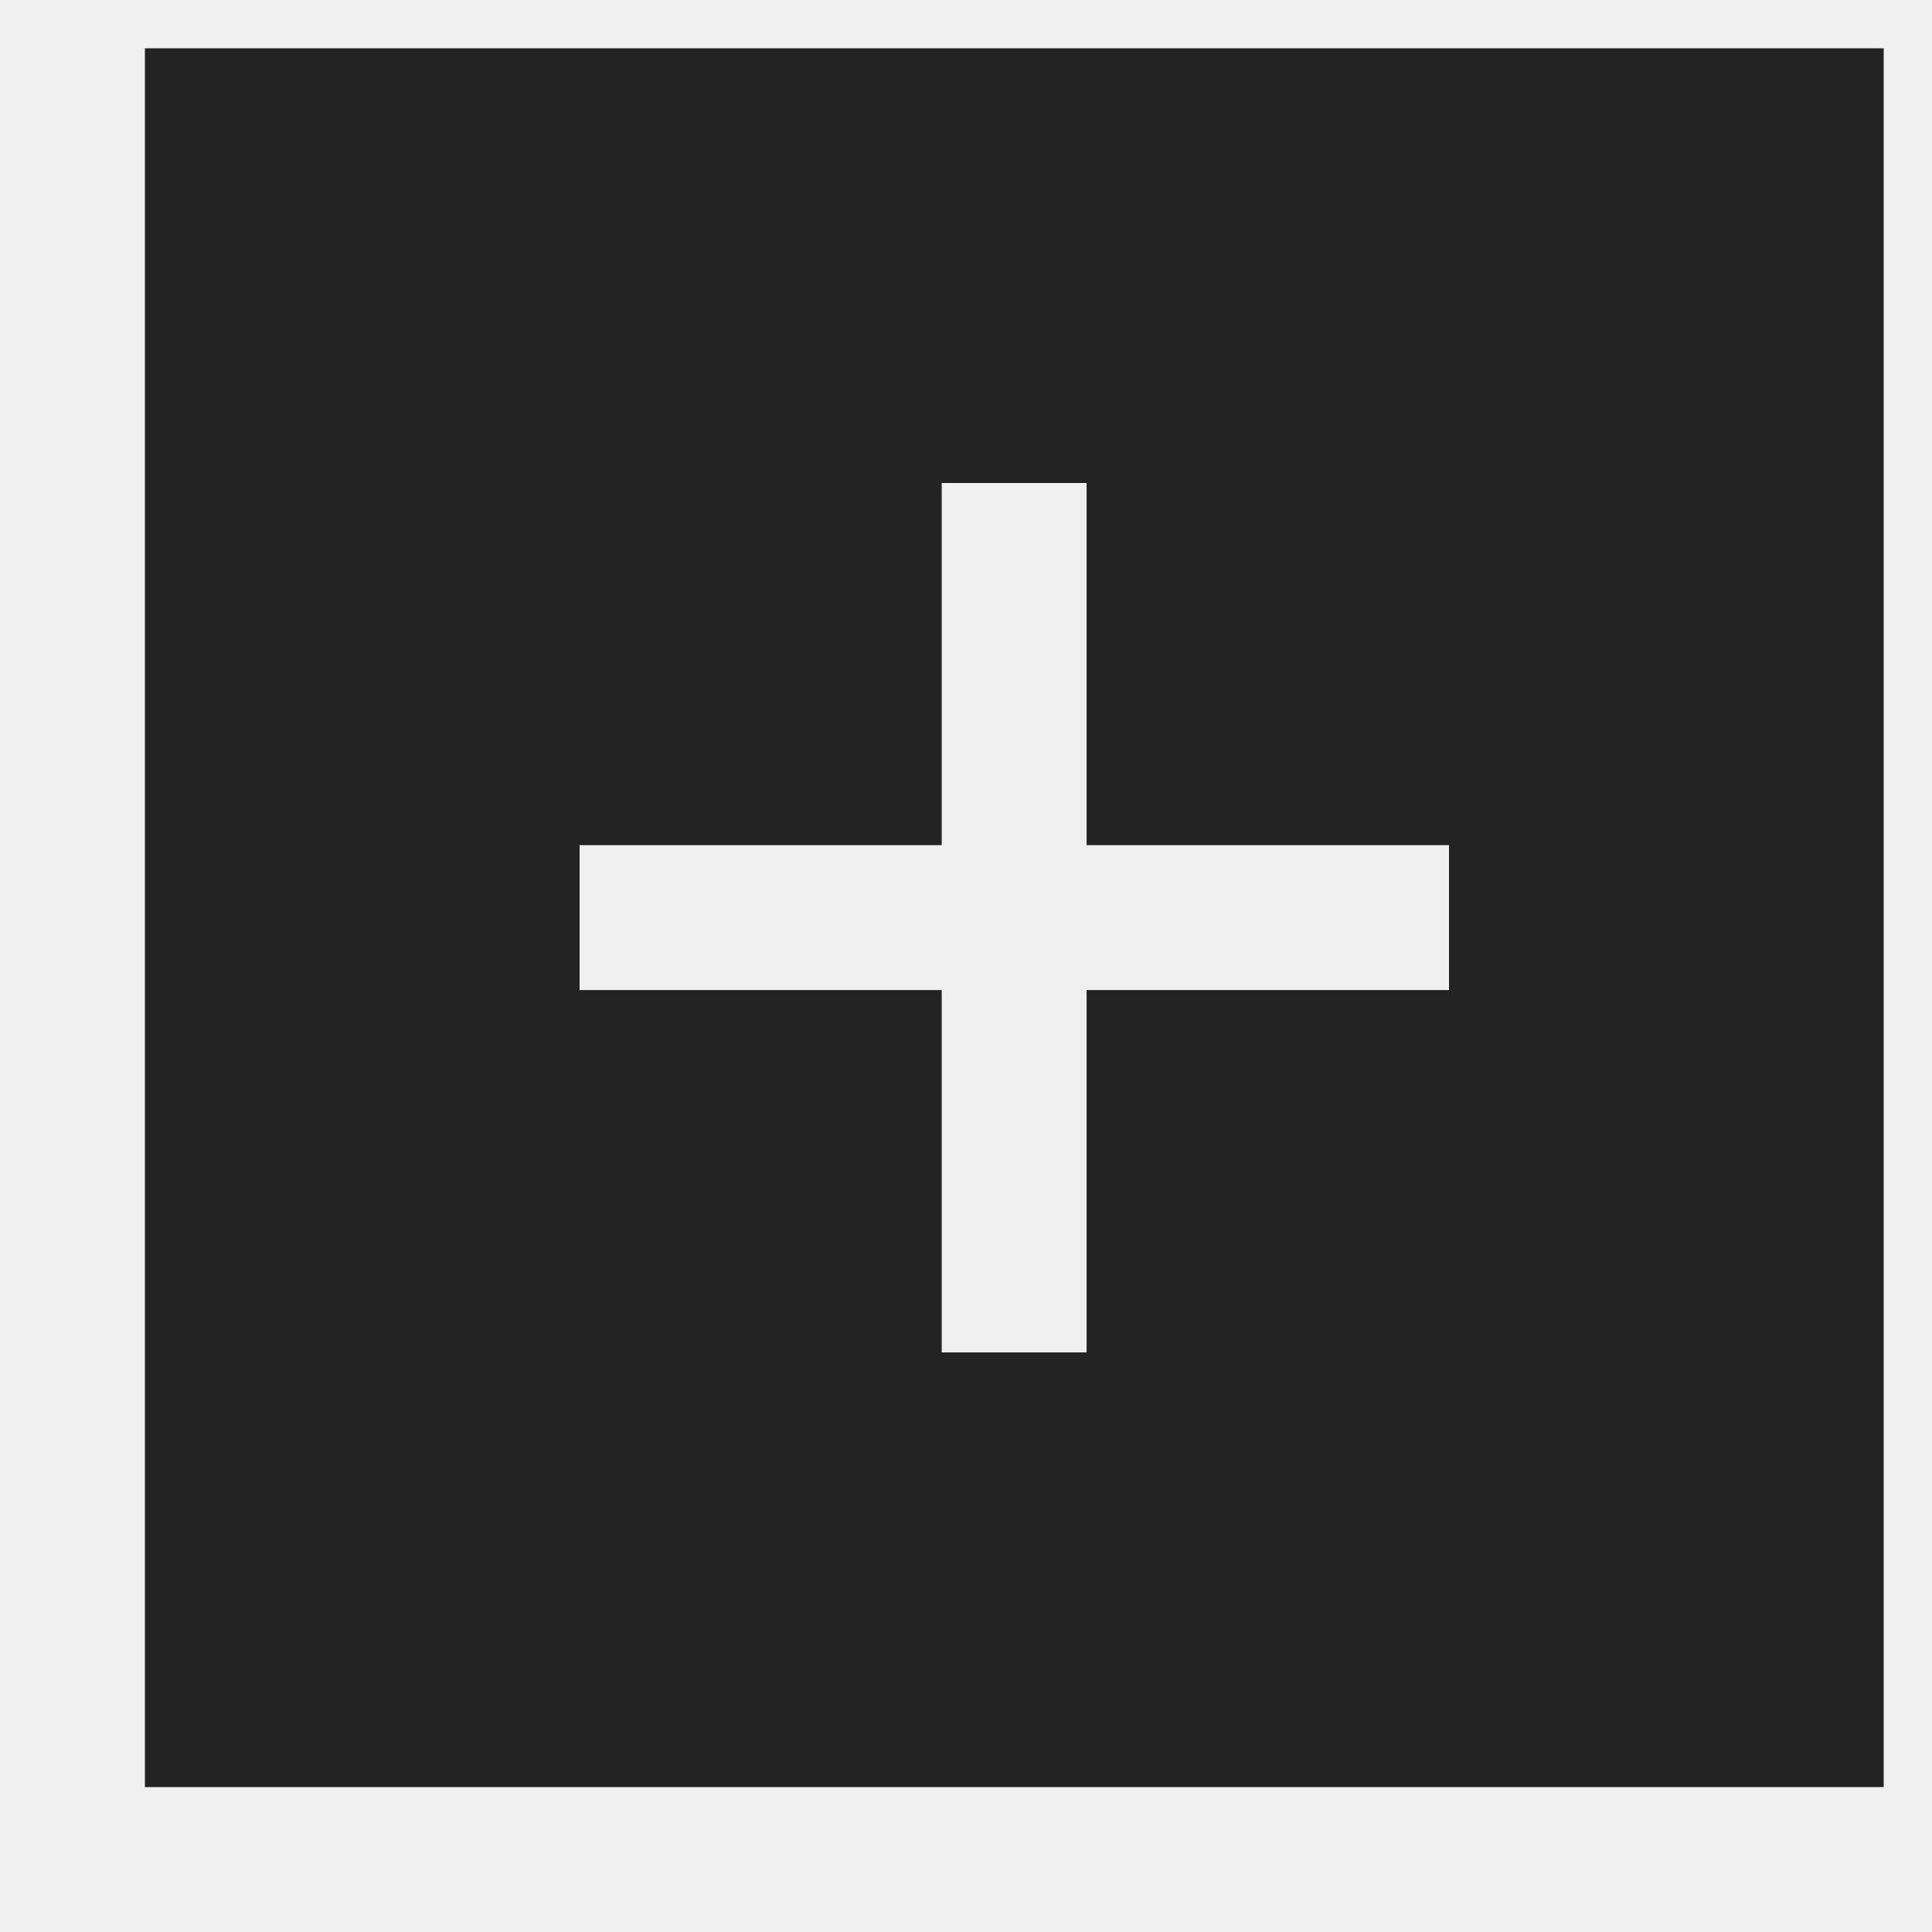
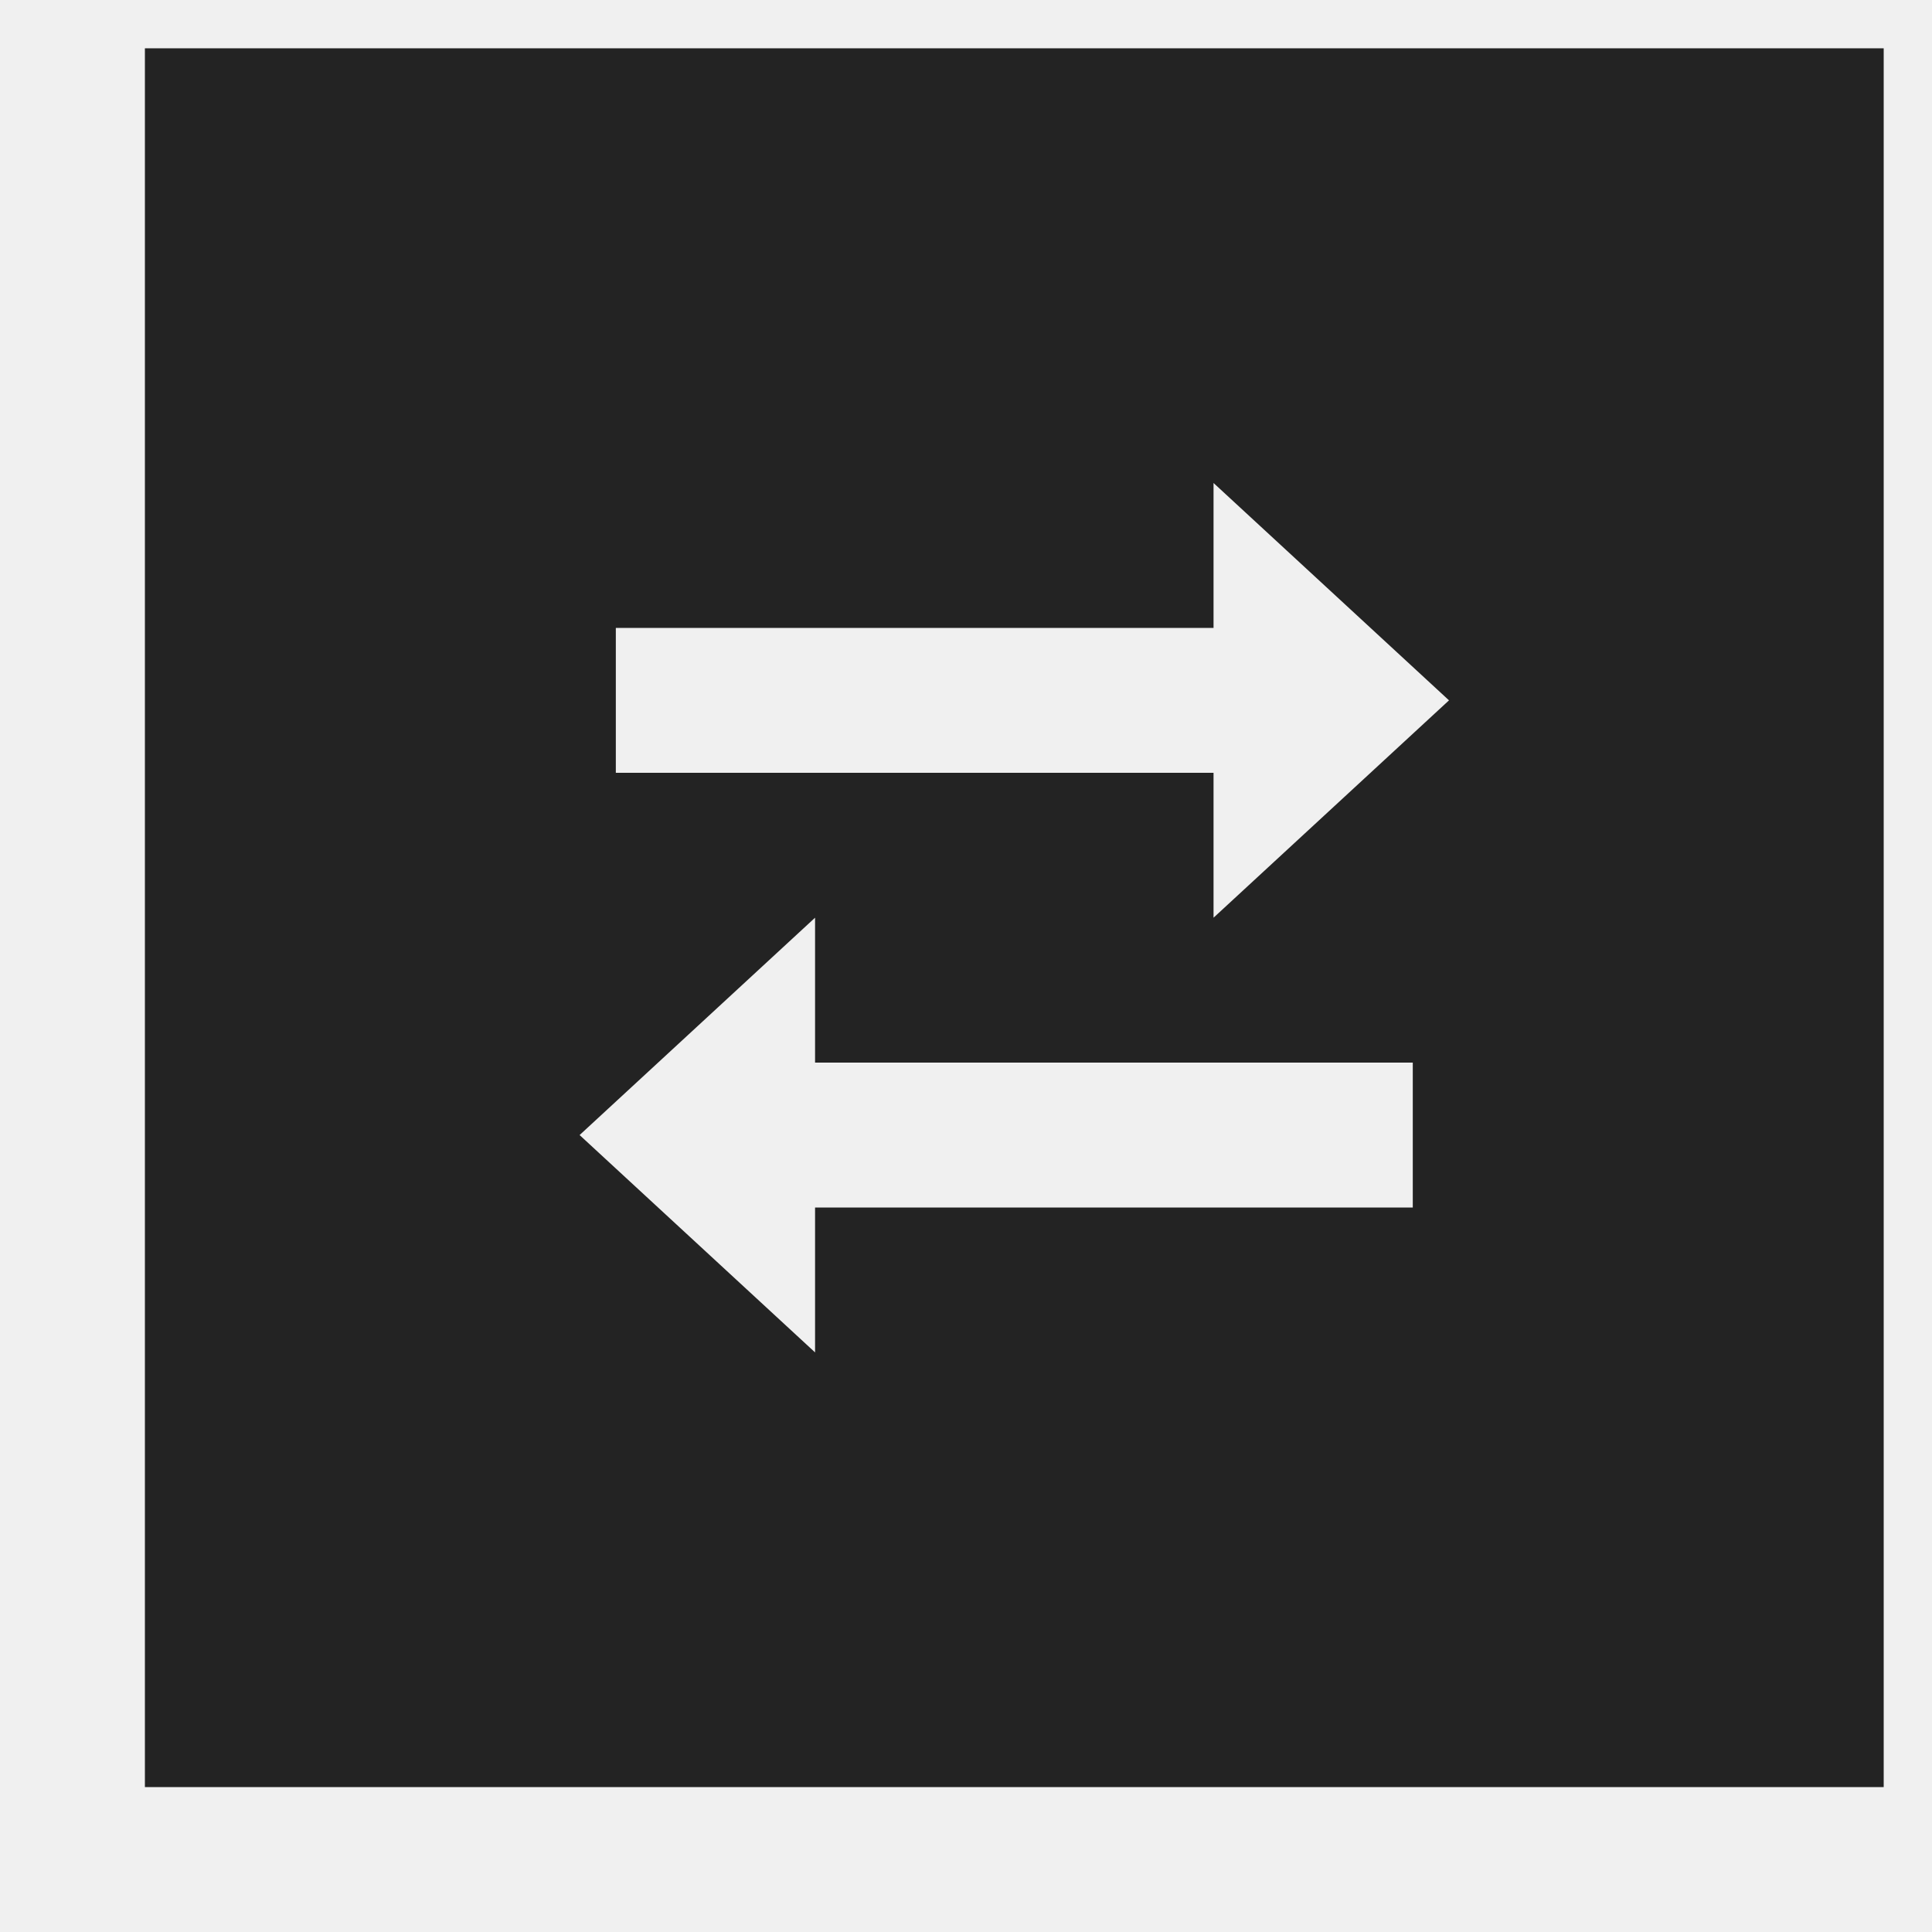
<svg xmlns="http://www.w3.org/2000/svg" width="80" height="80" viewBox="0 0 80 80" fill="none">
-   <g clip-path="url(#clip0_3675_34023)">
+   <g clip-path="url(#clip0_3731_9678)">
    <rect y="4" width="76" height="76" fill="#F0F0F0" />
    <rect x="5" y="1" width="74" height="74" fill="#232323" stroke="#F0F0F0" stroke-width="2" />
-     <path d="M44.994 34.996H60V40.996H44.994V56H38.994V40.996H24V34.996H38.994V20H44.994V34.996Z" fill="#F0F0F0" />
+     <path d="M33.75 44H58.5V50H33.75V56L24 47L33.75 38V44ZM60 29L50.25 38V32H25.5V26H50.25V20L60 29Z" fill="#F0F0F0" />
  </g>
  <defs>
-     <clipPath id="clip0_3675_34023">
+     <clipPath id="clip0_3731_9678">
      <rect width="80" height="80" fill="white" />
    </clipPath>
  </defs>
</svg>
